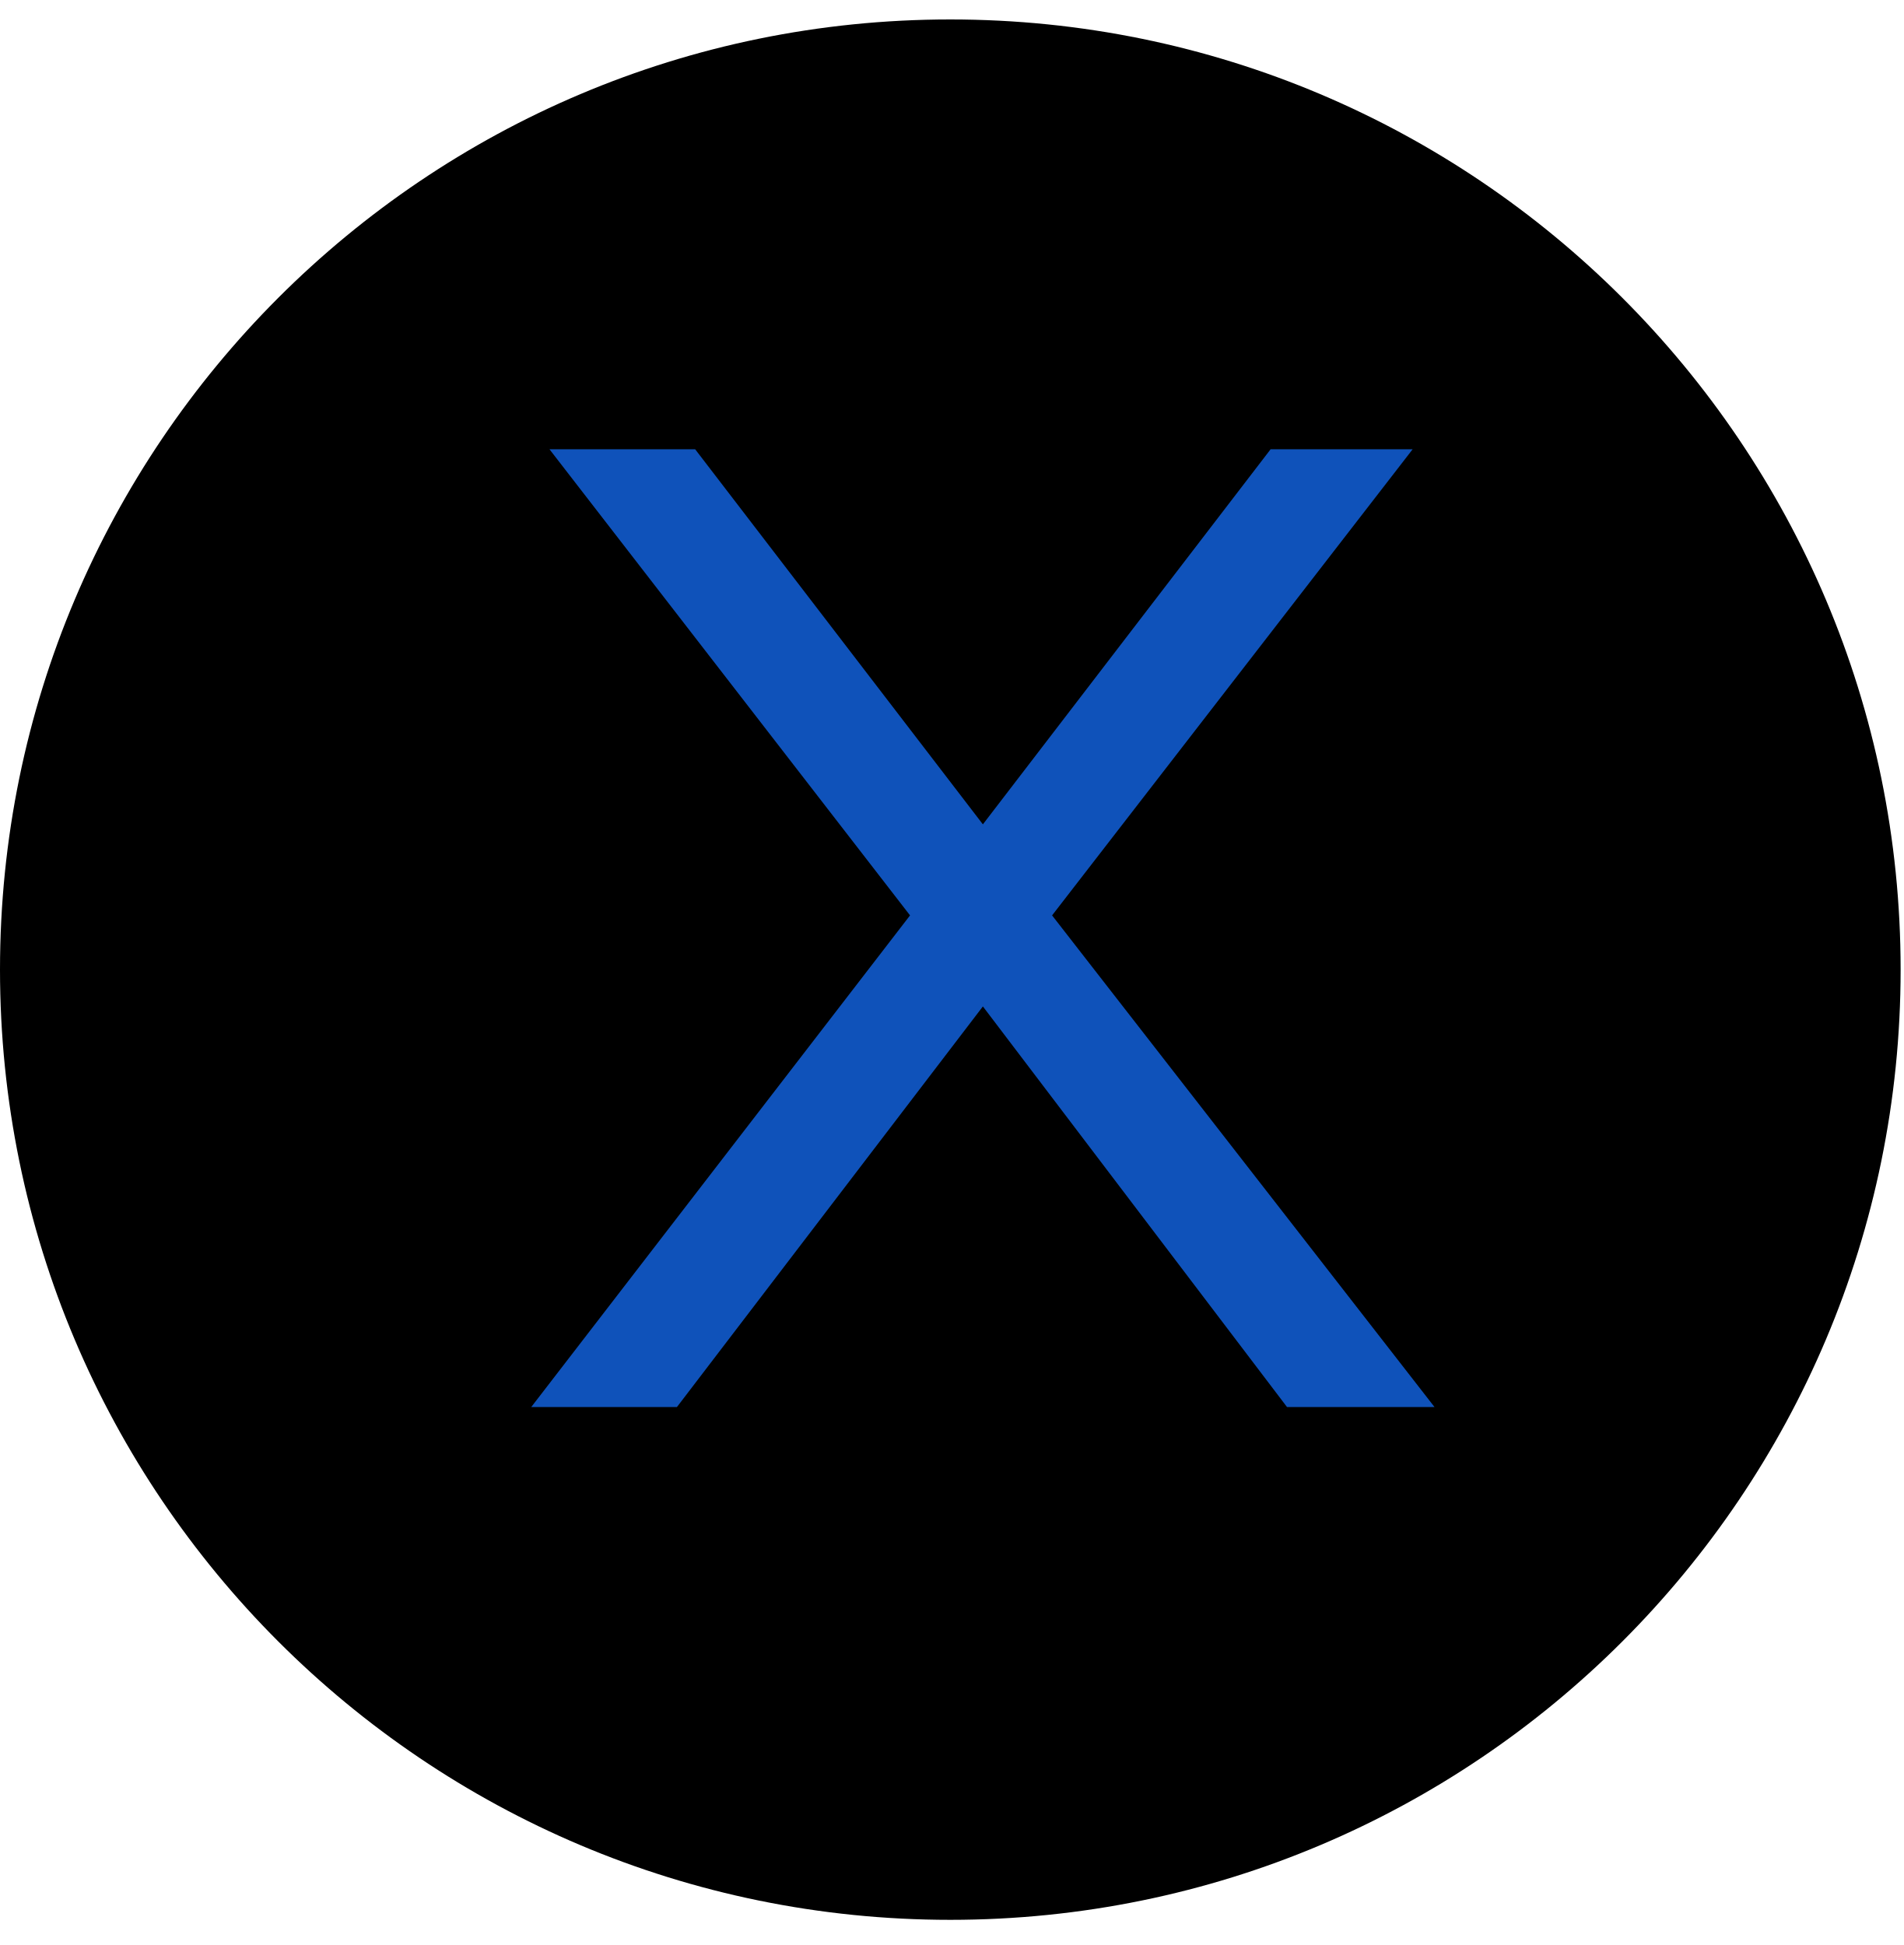
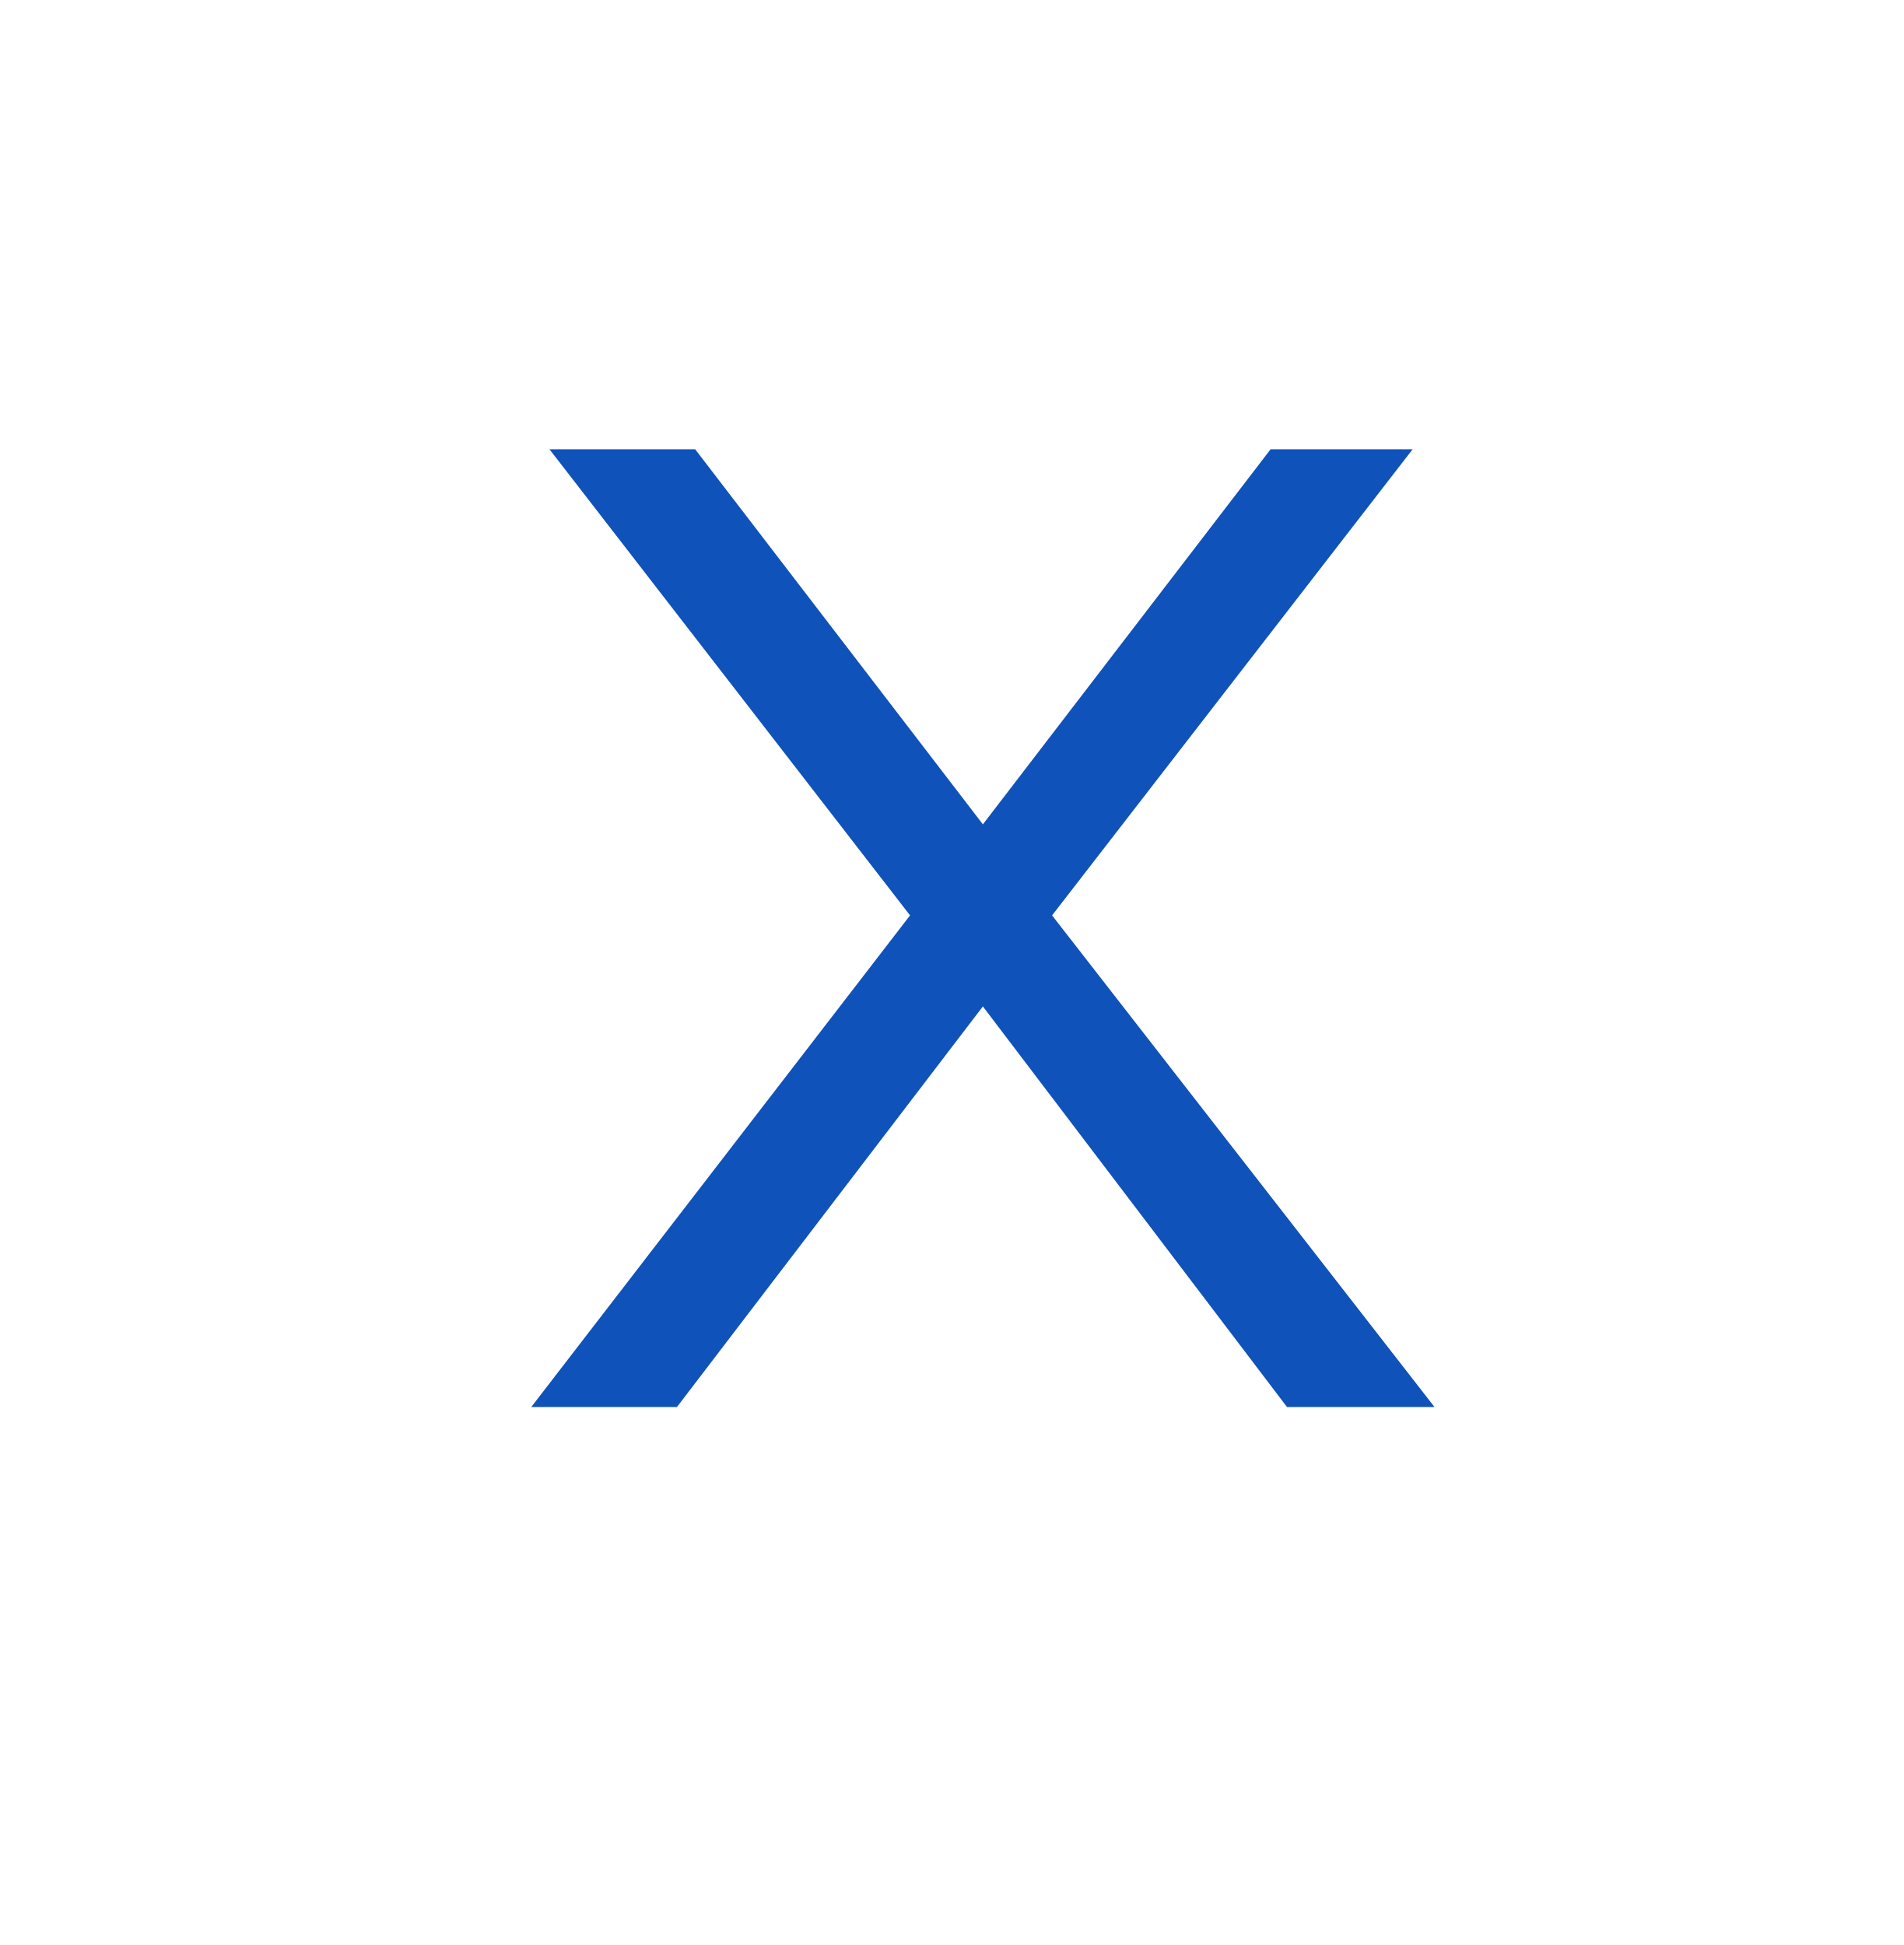
<svg xmlns="http://www.w3.org/2000/svg" width="46" height="47" viewBox="0 0 46 47" fill="none">
-   <circle cx="22.961" cy="23.431" r="22.961" fill="black" />
+   <circle cx="22.961" cy="23.431" r="22.961" fill="tranparent" />
  <path d="M34.66 34L25.42 22.12L34.132 10.856H30.7L23.748 19.92L16.796 10.856H13.276L21.988 22.12L12.836 34H16.356L23.748 24.32L31.096 34H34.66Z" fill="#0F52BA" />
</svg>
